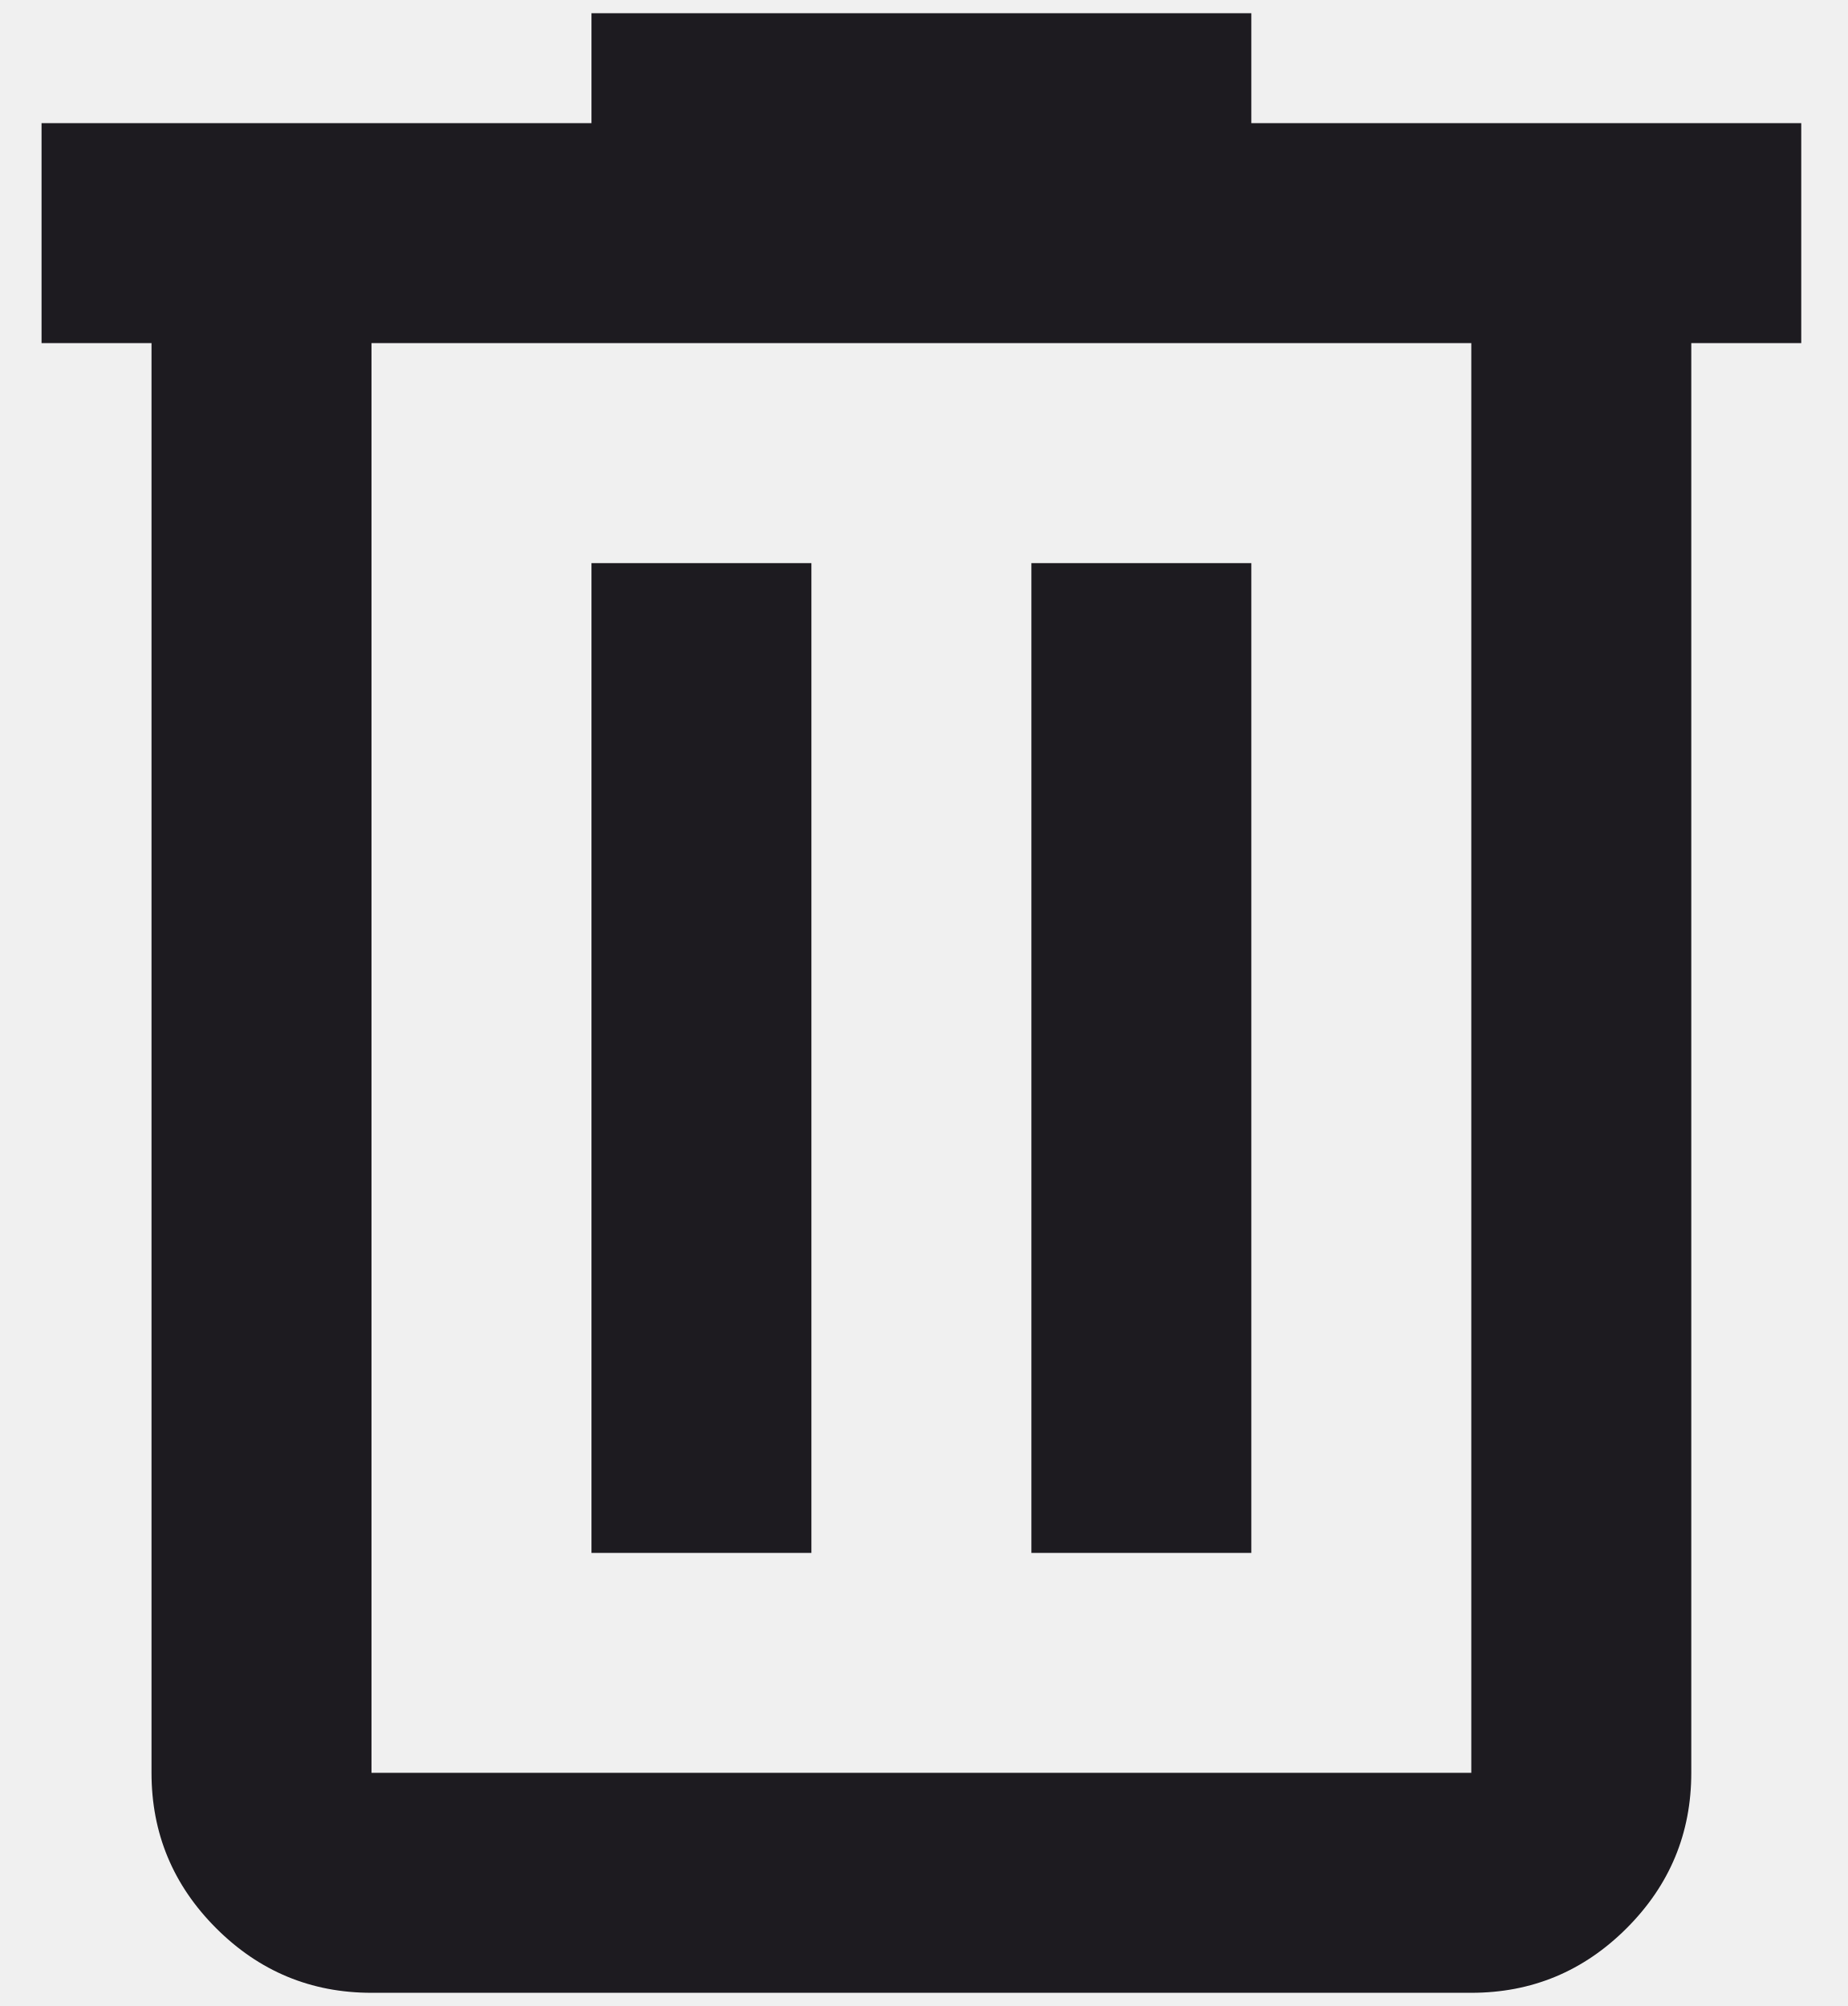
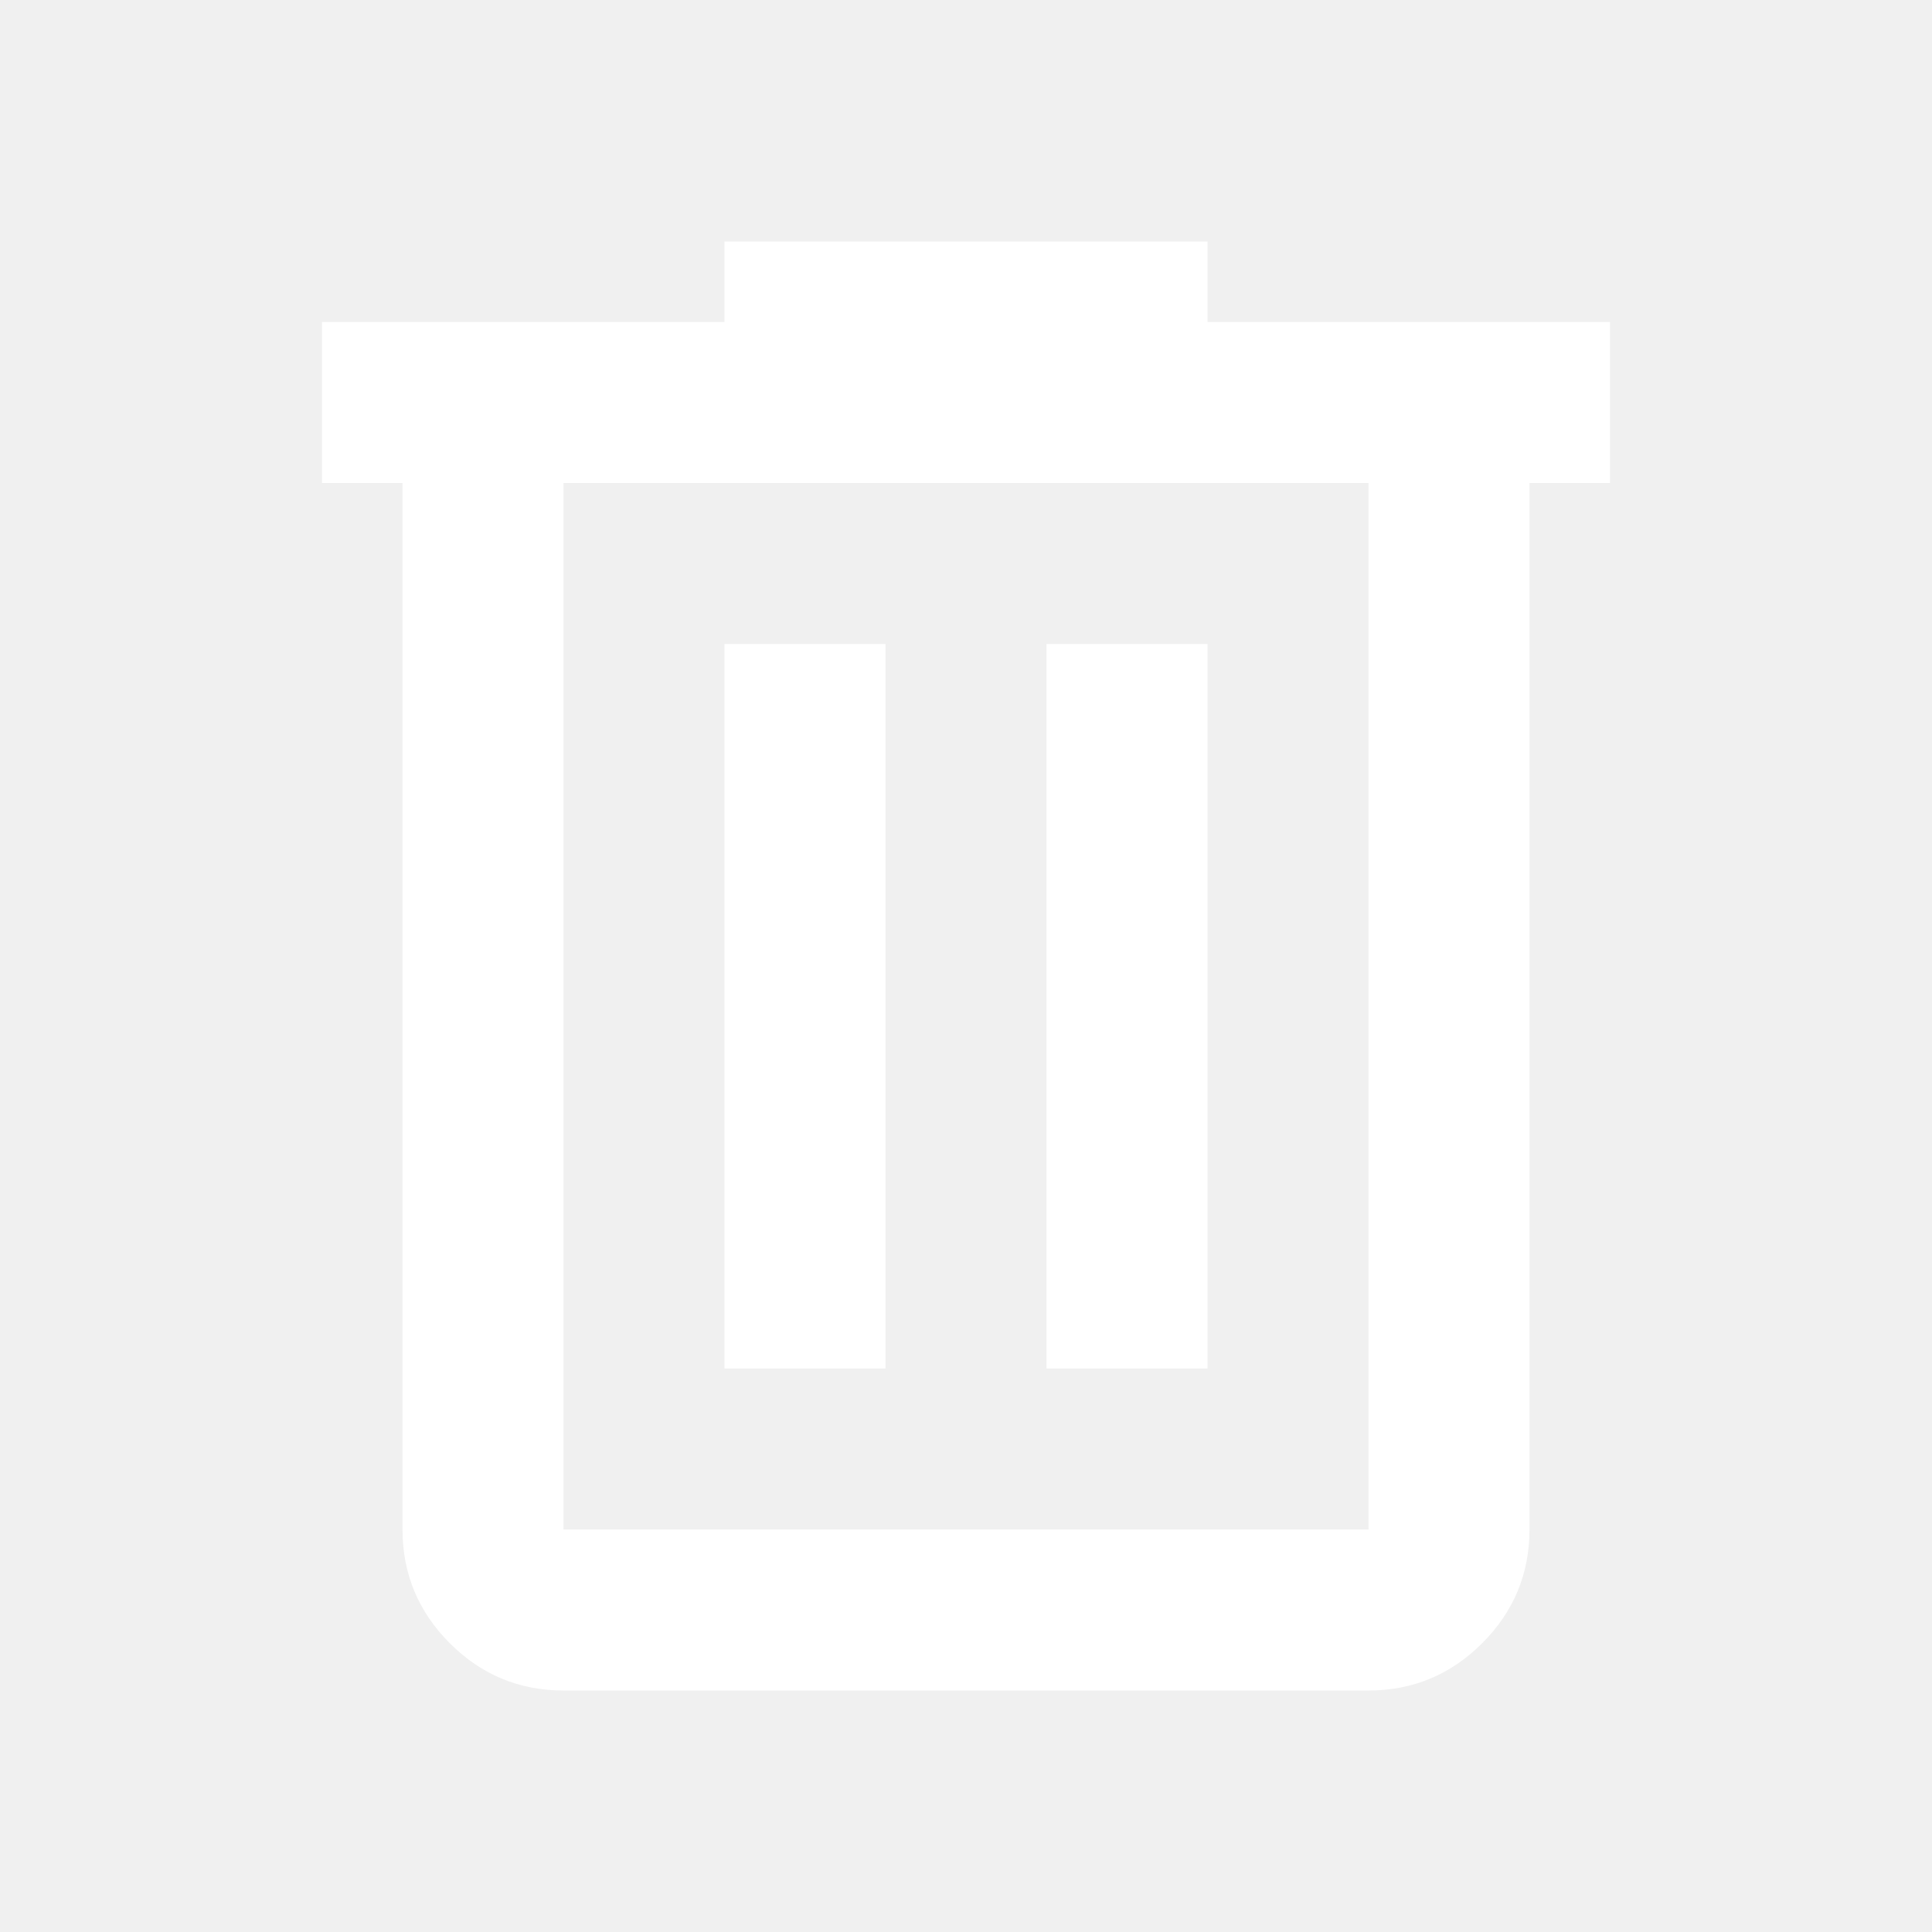
- <svg xmlns="http://www.w3.org/2000/svg" width="35" height="38" viewBox="0 0 35 38" fill="none">
-   <path d="M7.037 37.75C5.891 37.75 4.91 37.342 4.094 36.526C3.278 35.71 2.87 34.729 2.87 33.583V6.5H0.787V2.333H11.204V0.25H23.703V2.333H34.12V6.5H32.037V33.583C32.037 34.729 31.629 35.71 30.813 36.526C29.997 37.342 29.016 37.75 27.87 37.75H7.037ZM27.87 6.5H7.037V33.583H27.87V6.5ZM11.204 29.417H15.37V10.667H11.204V29.417ZM19.537 29.417H23.703V10.667H19.537V29.417Z" fill="#1D1B20" />
+ <svg xmlns="http://www.w3.org/2000/svg" width="50" height="50" viewBox="0 0 50 50" fill="none">
+   <path d="M14.583 43.75C13.437 43.75 12.457 43.342 11.64 42.526C10.825 41.71 10.417 40.729 10.417 39.583V12.5H8.333V8.333H18.75V6.25H31.25V8.333H41.667V12.5H39.583V39.583C39.583 40.729 39.175 41.71 38.359 42.526C37.543 43.342 36.562 43.75 35.417 43.75H14.583ZM35.417 12.5H14.583V39.583H35.417V12.5ZM18.75 35.417H22.917V16.667H18.75V35.417ZM27.083 35.417H31.25V16.667H27.083V35.417Z" fill="white" />
</svg>
